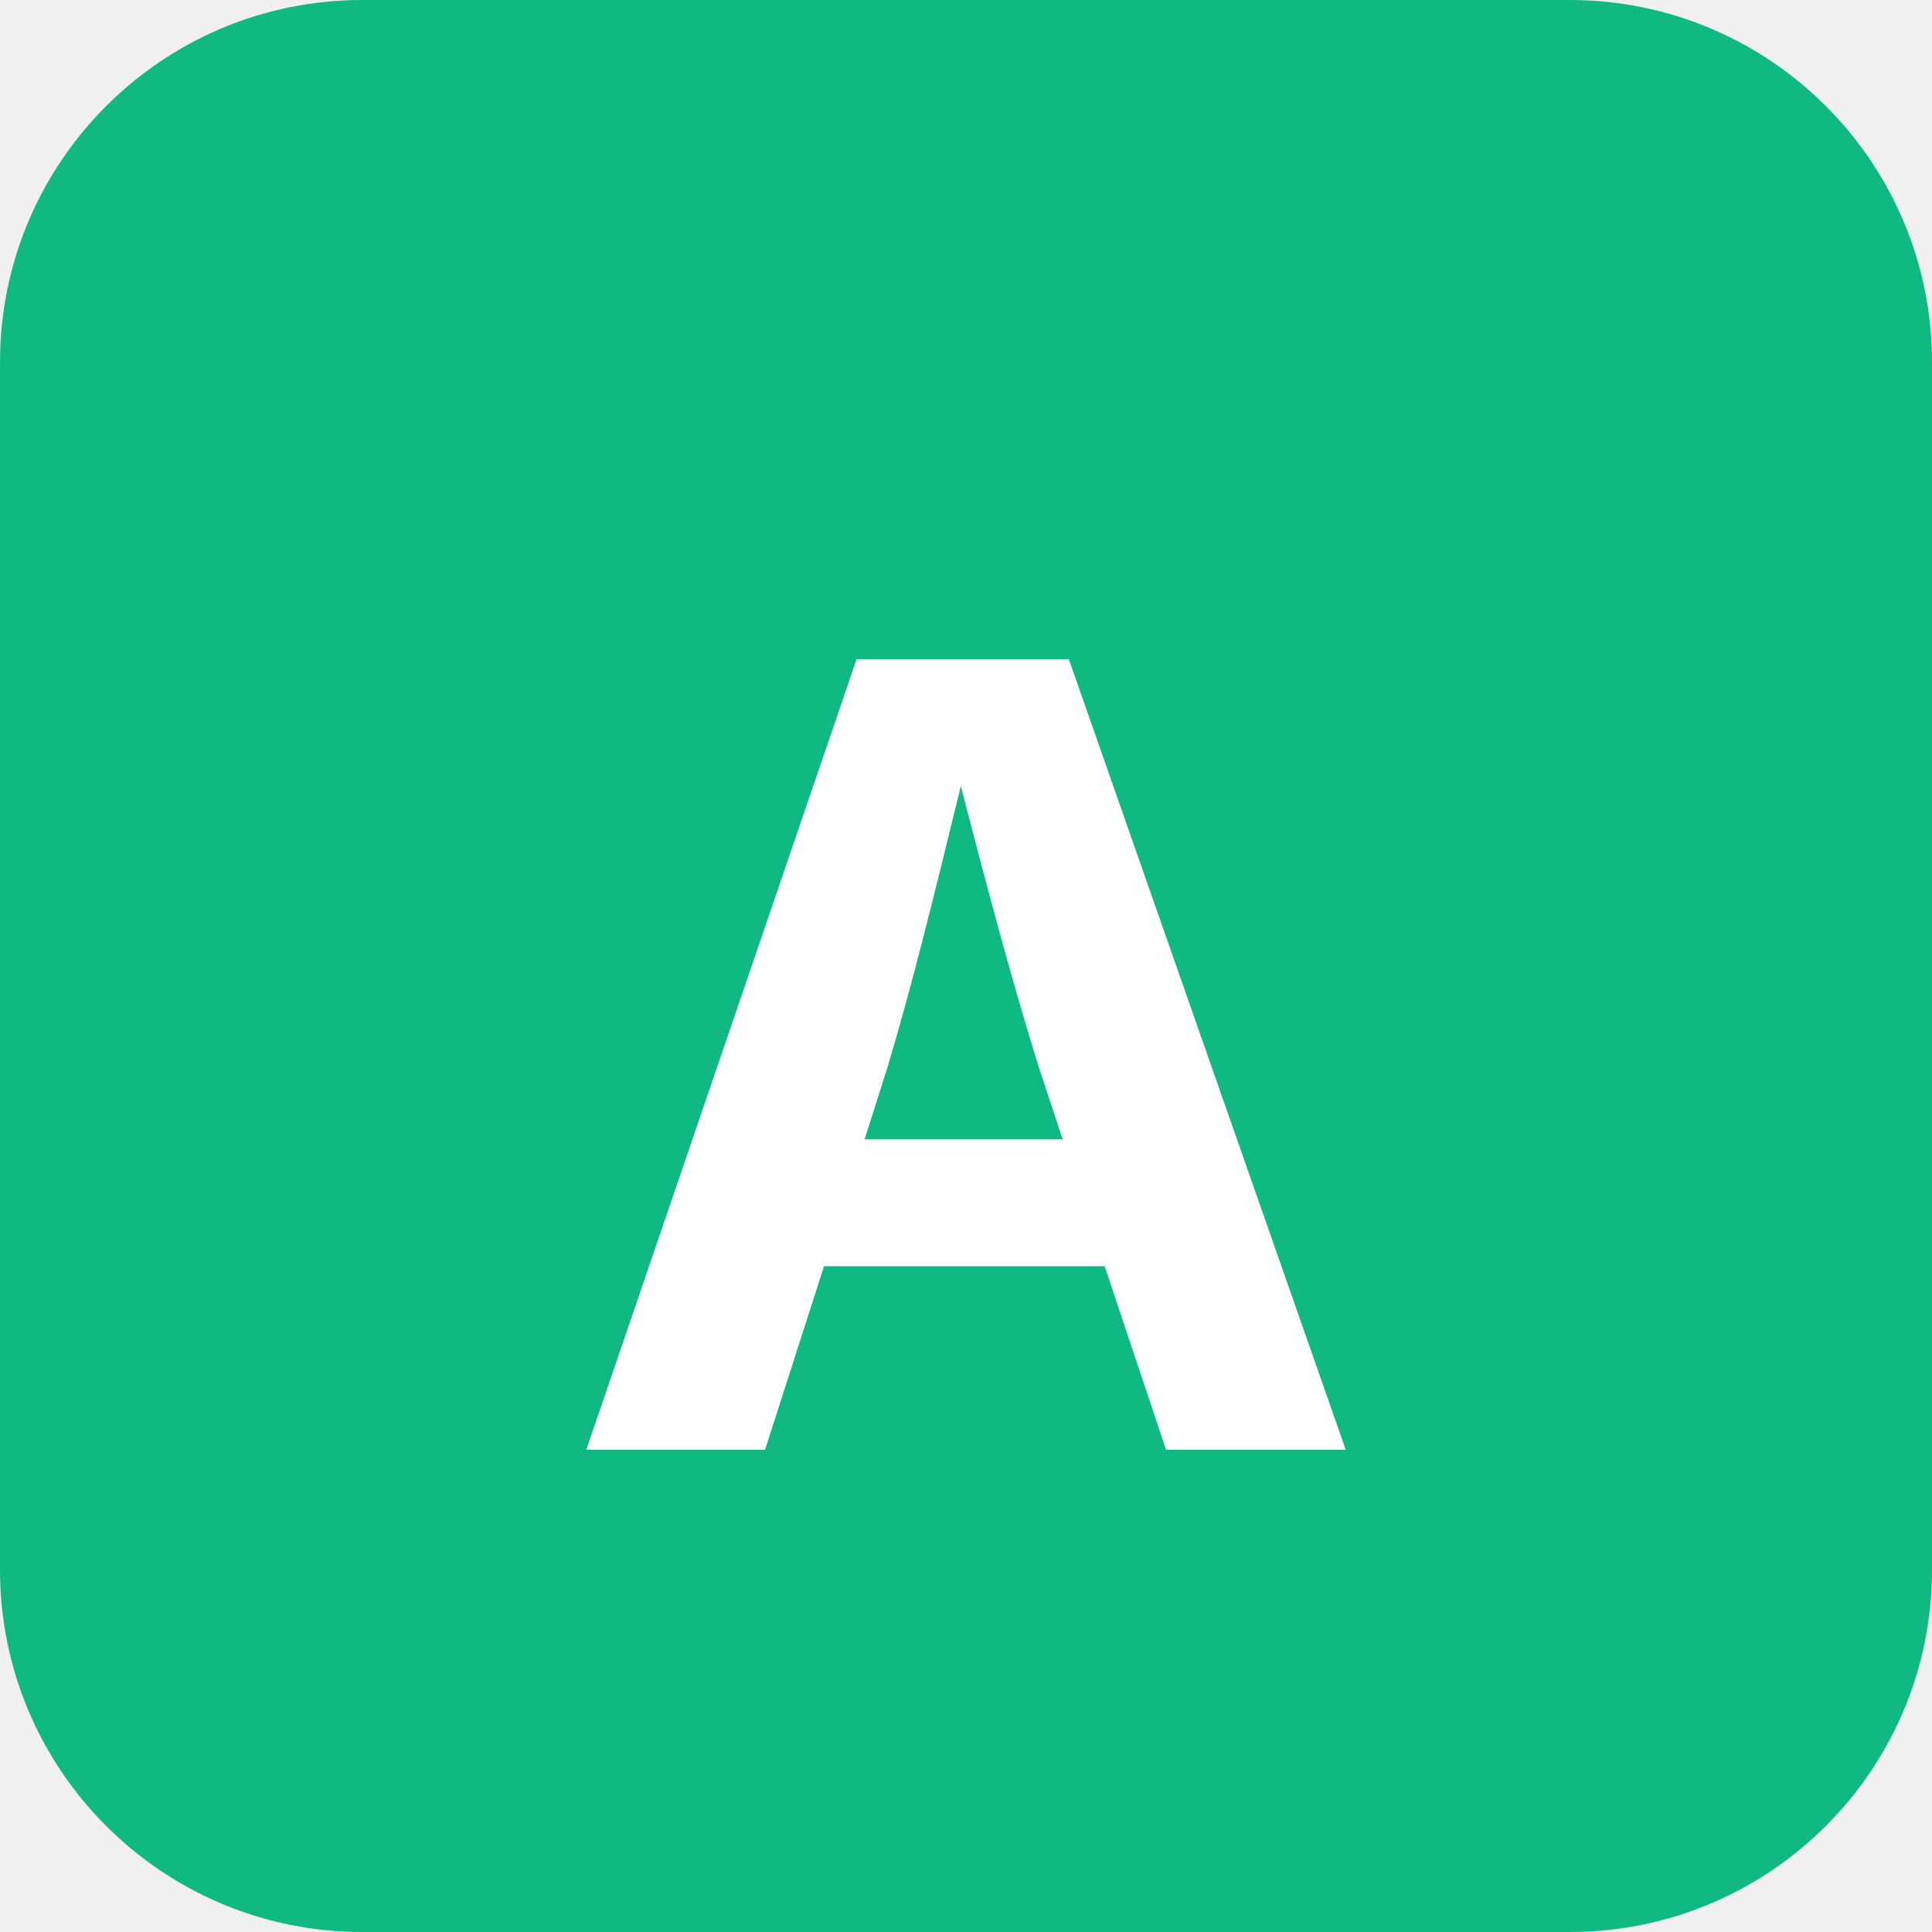
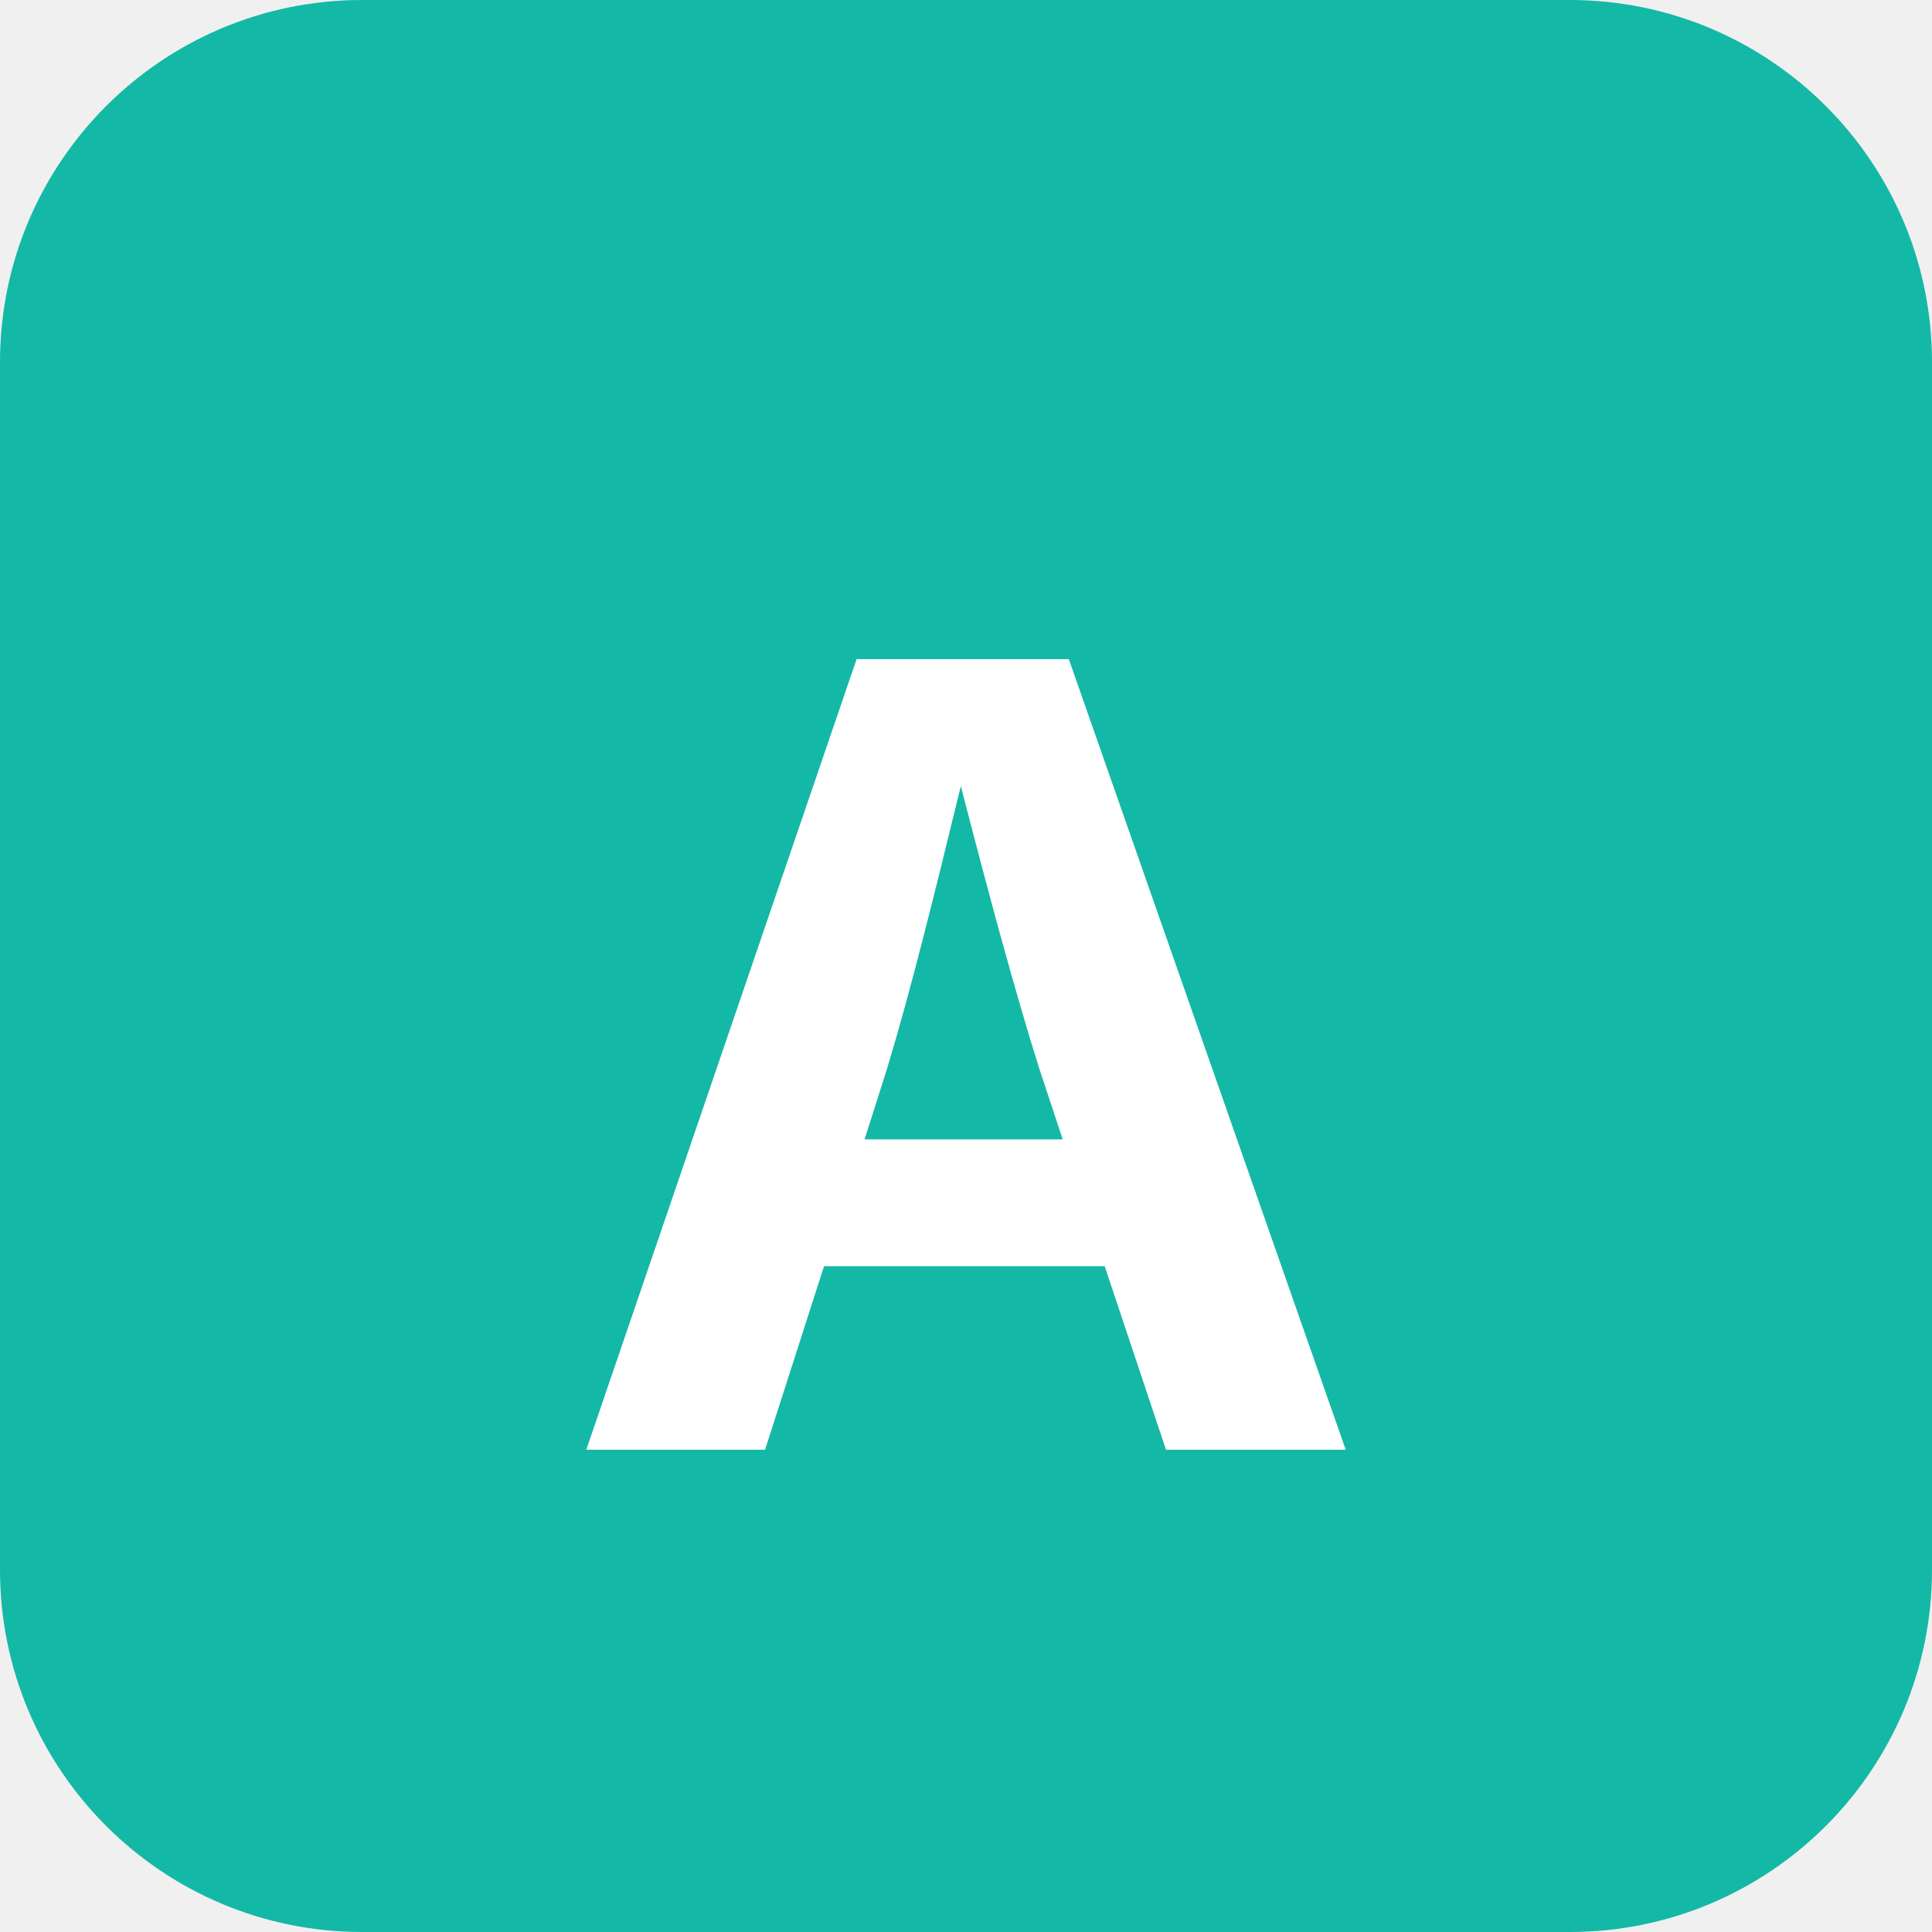
<svg xmlns="http://www.w3.org/2000/svg" viewBox="0 0 64 64">
-   <rect width="64" height="64" rx="12" fill="#10b981" />
-   <text x="50%" y="54%" font-size="36" font-family="system-ui,-apple-system,Segoe UI,sans-serif" font-weight="700" fill="#ffffff" text-anchor="middle" dominant-baseline="middle">A</text>
+   <rect width="64" height="64" rx="12" fill="#14b8a6" />
+   <text x="50%" y="54%" font-size="36" font-family="system-ui,-apple-system,Segoe UI,sans-serif" font-weight="700" fill="#ffffff" text-anchor="middle" dominant-baseline="middle">А</text>
</svg>
